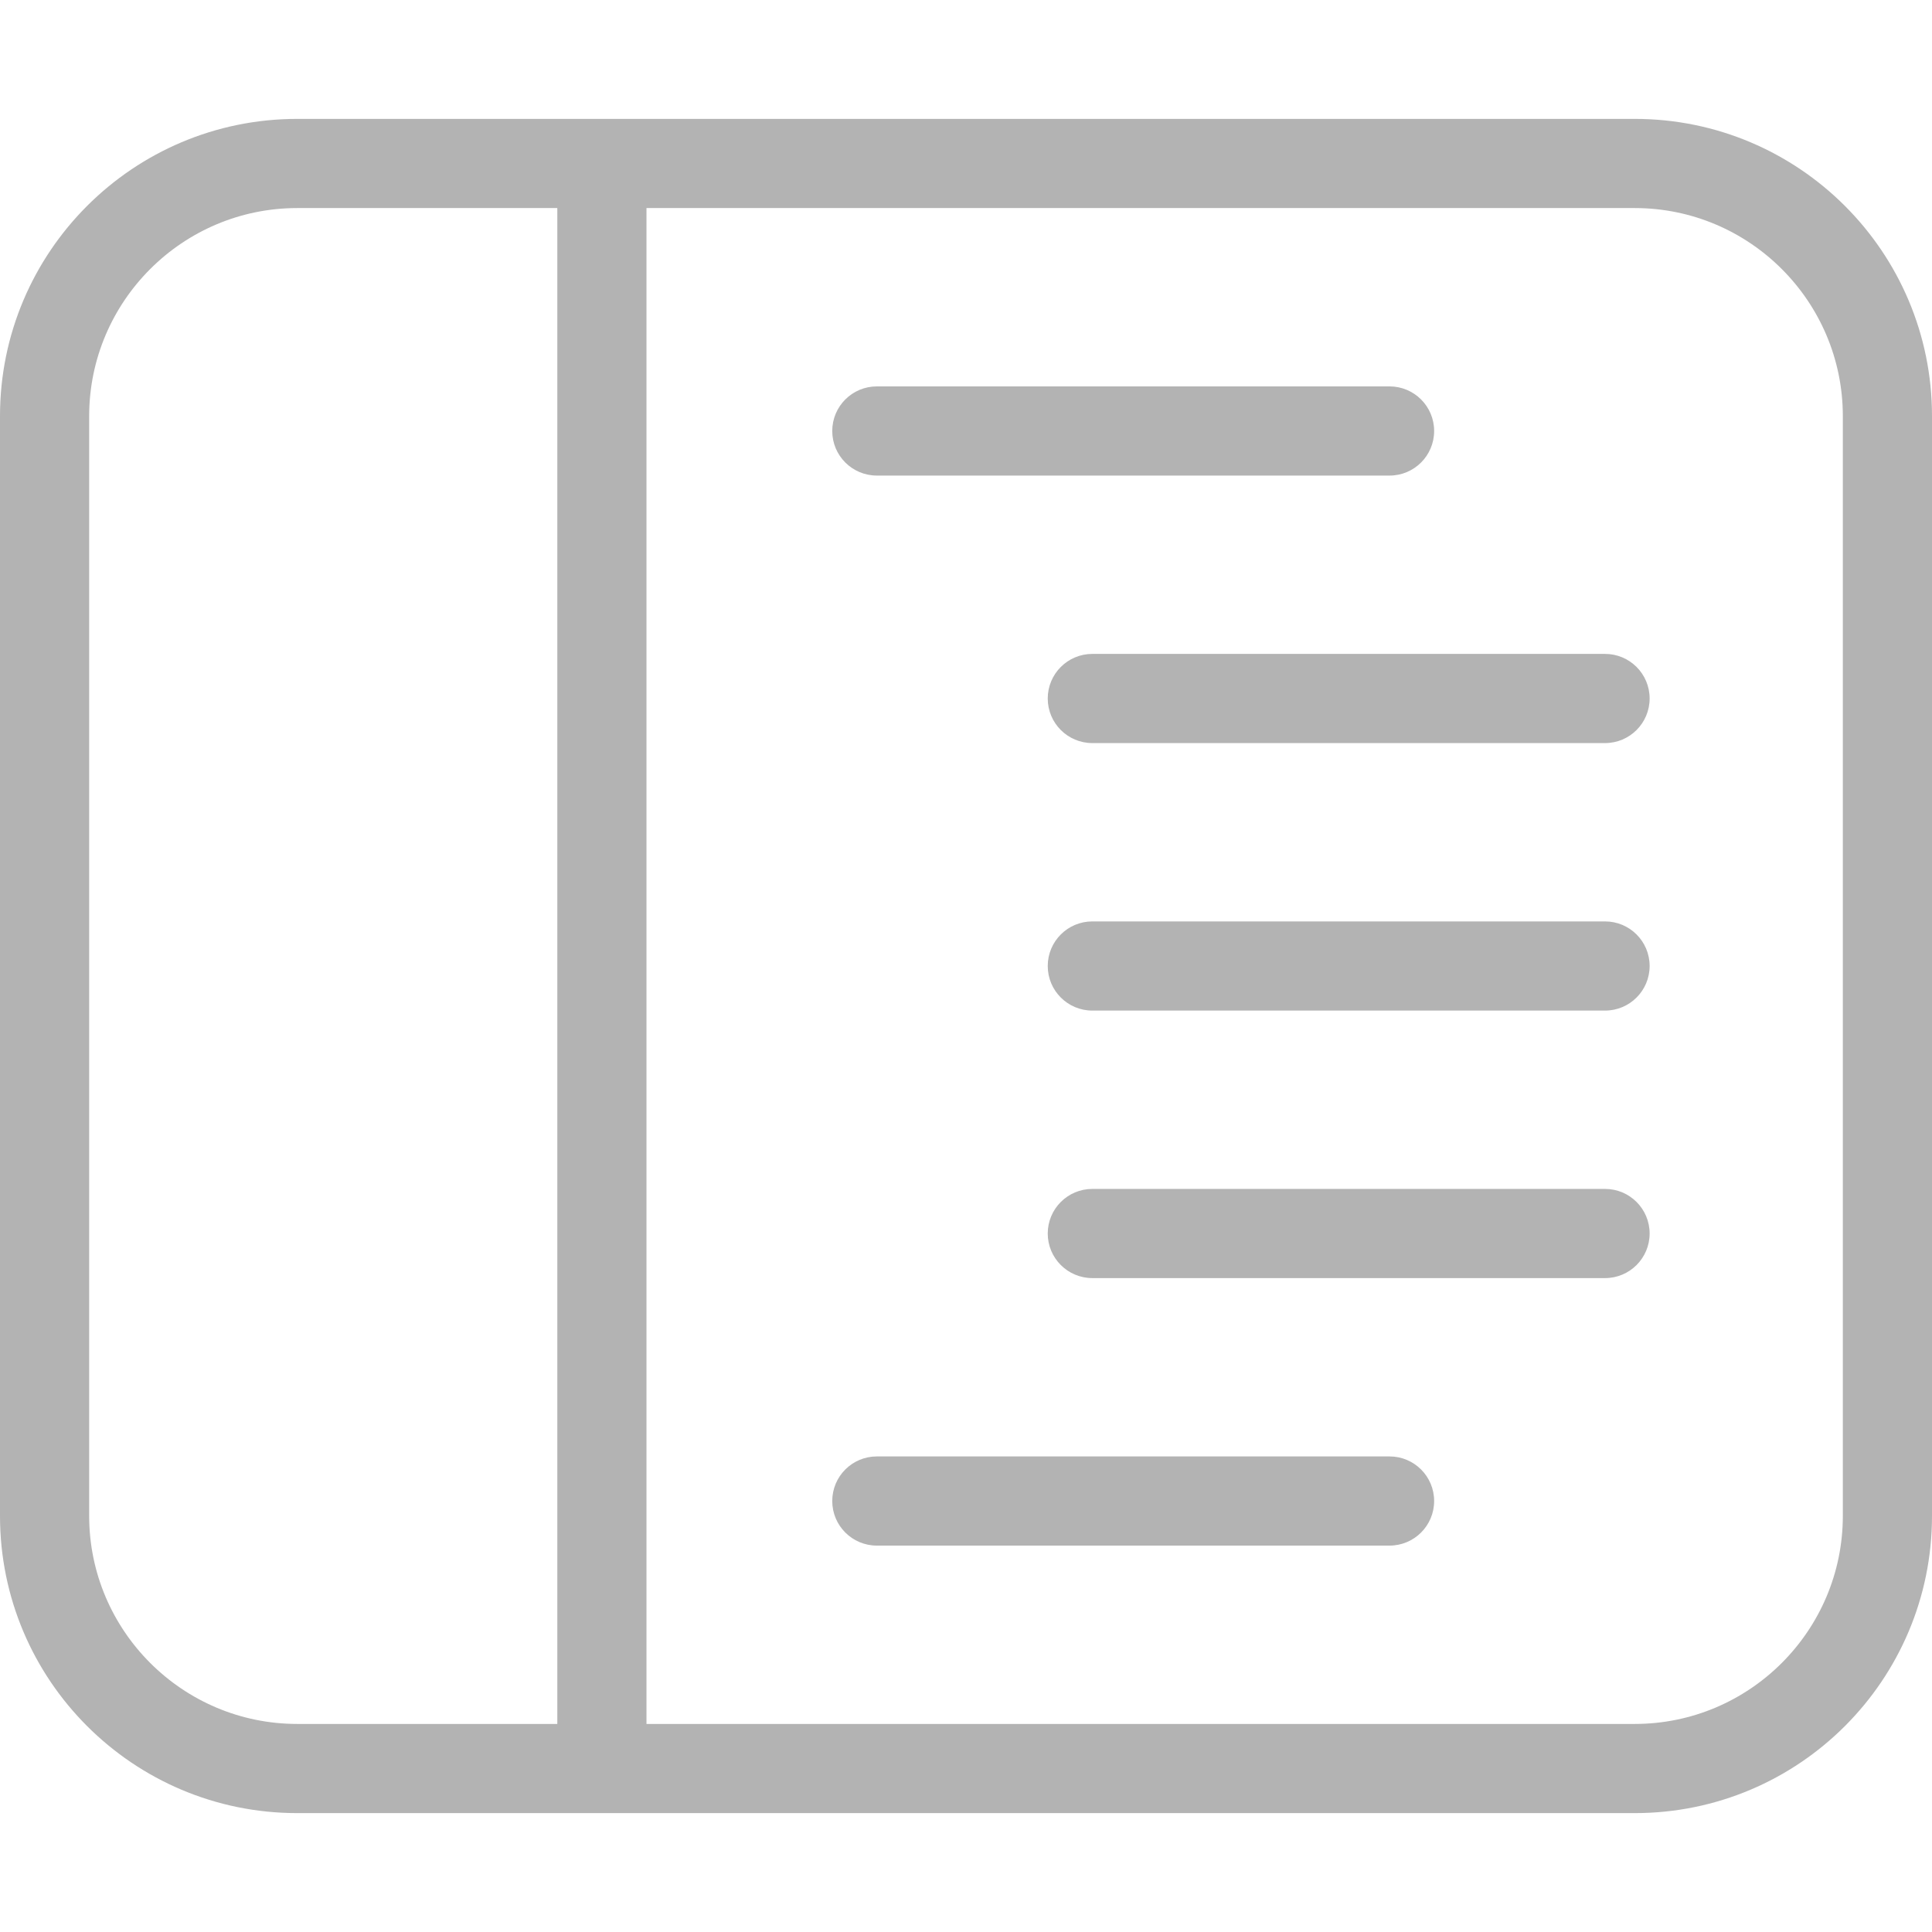
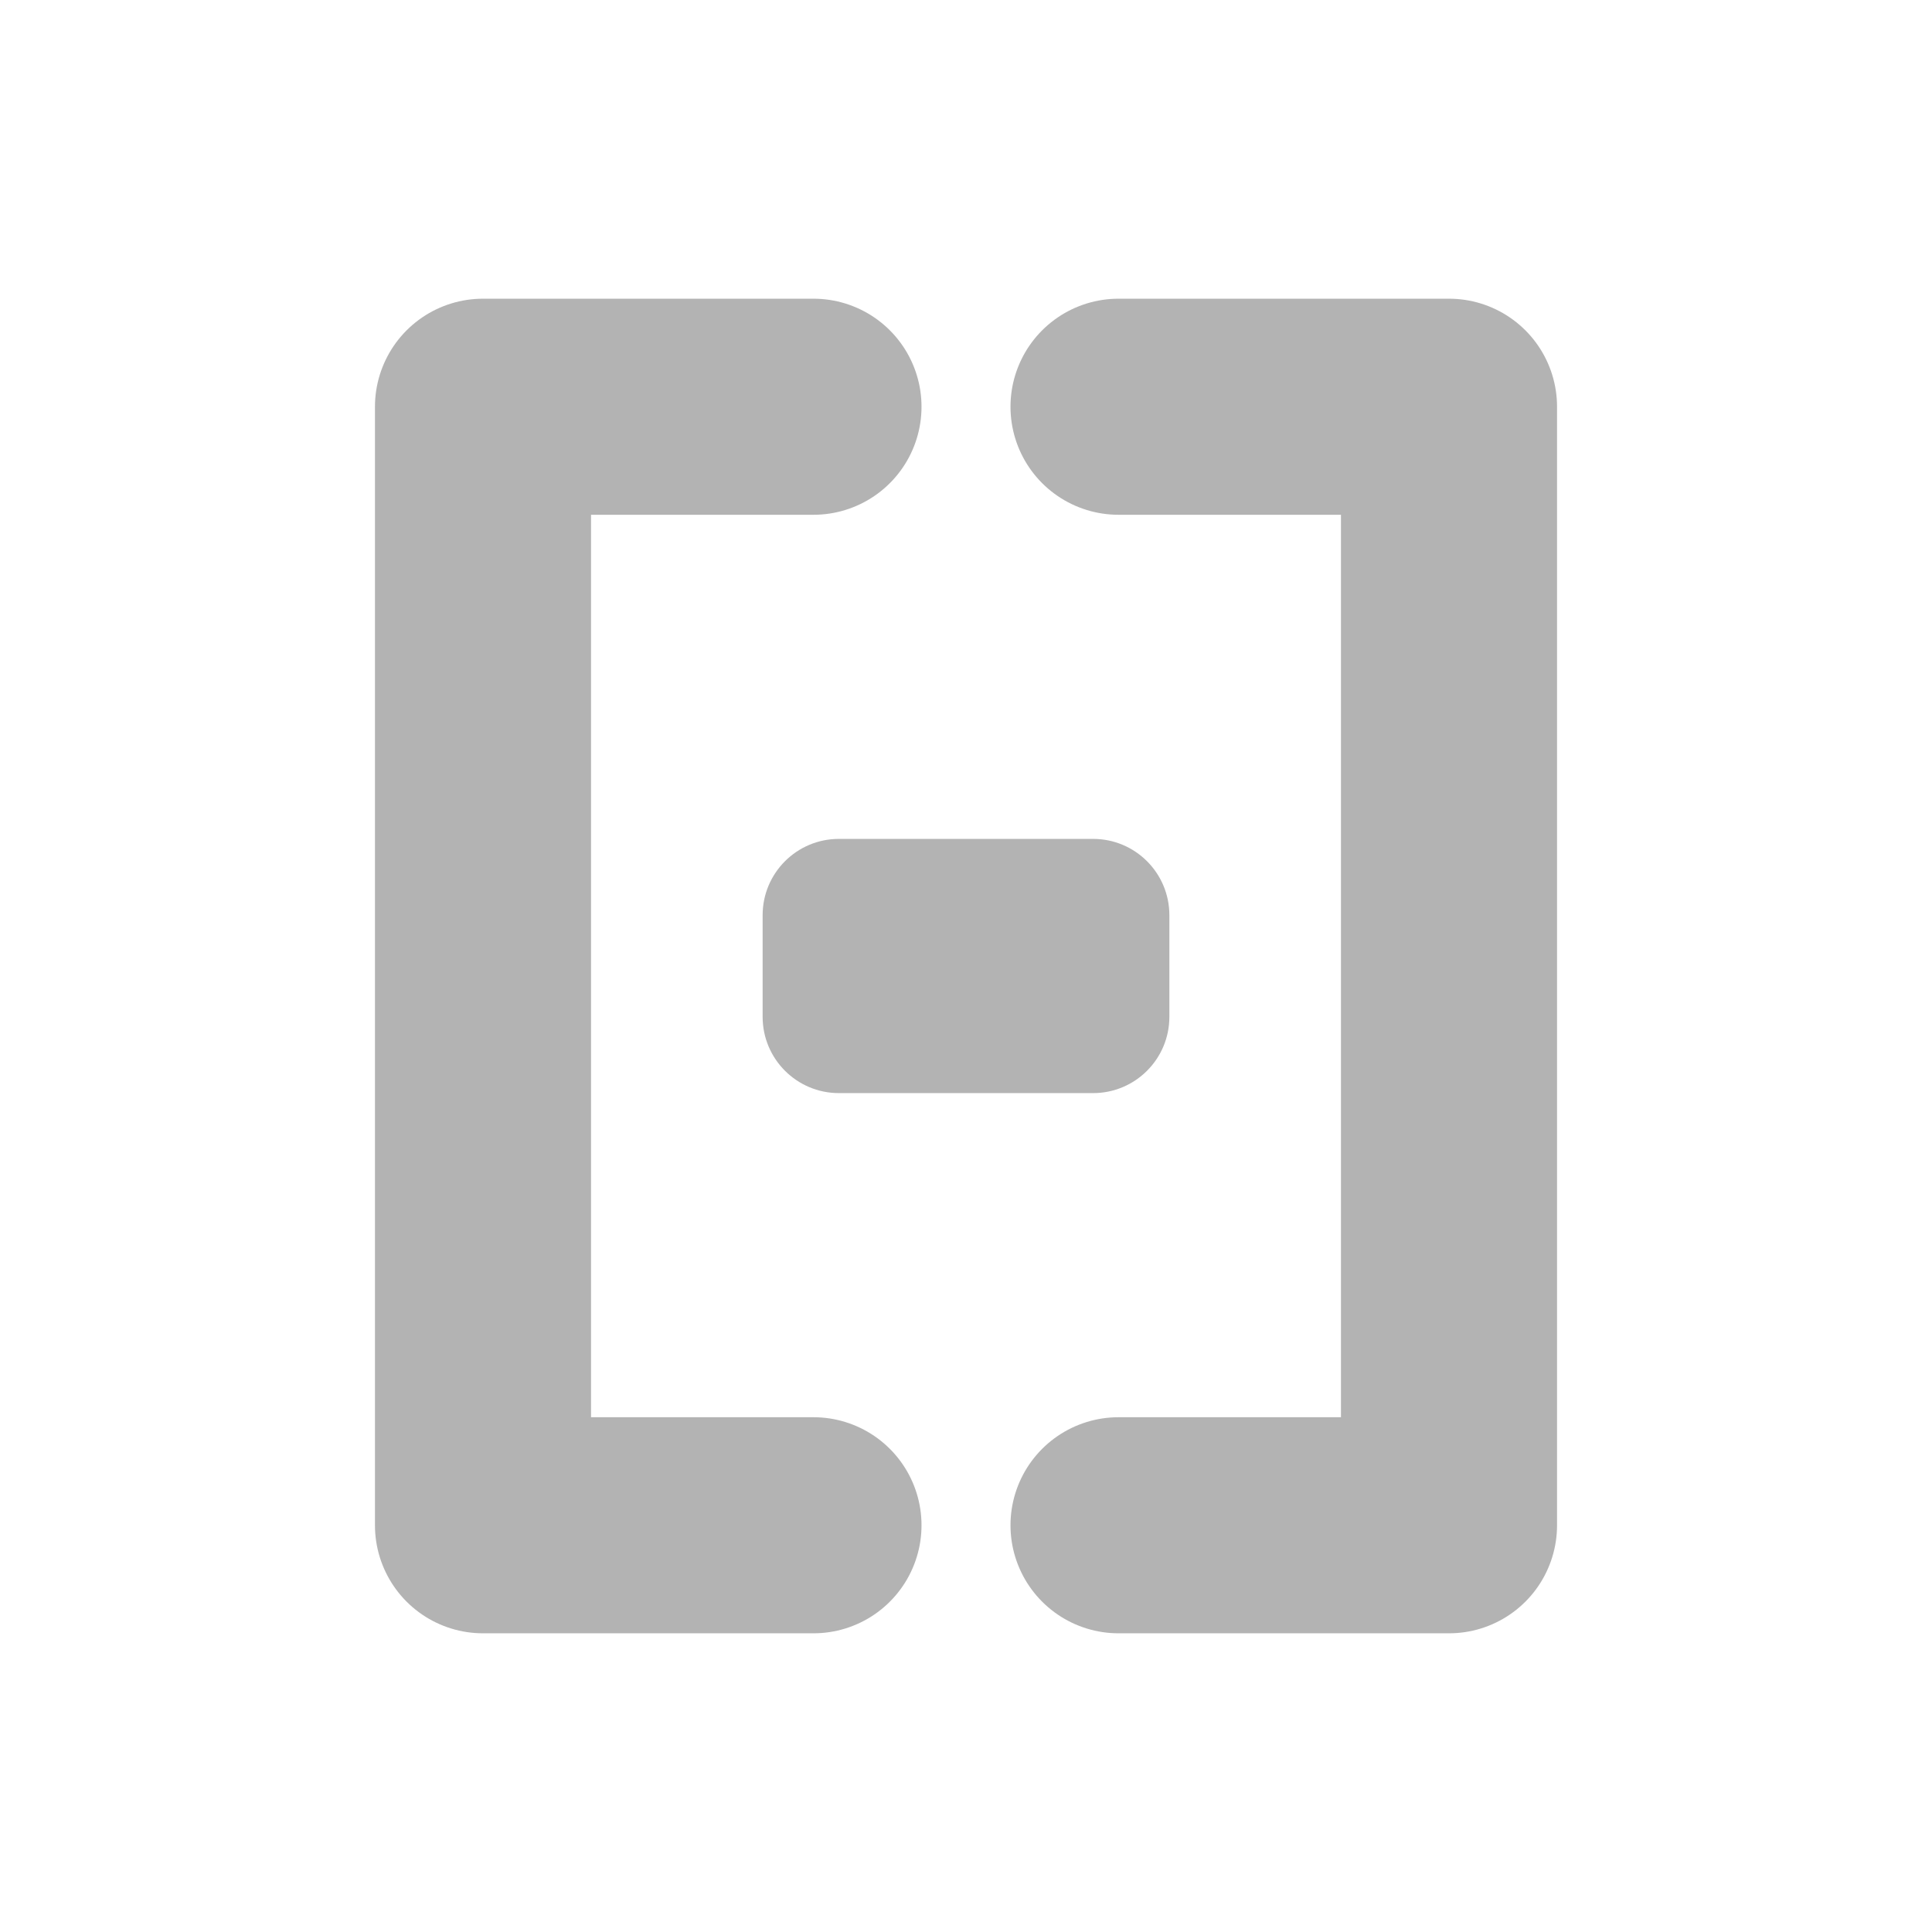
- <svg xmlns="http://www.w3.org/2000/svg" width="260" height="260" viewBox="0 0 260 260" opacity="0.3">
-   <path d="M220 16H40C17.909 16 0 33.909 0 56V204C0 226.091 17.909 244 40 244H220C242.091 244 260 226.091 260 204V56C260 33.909 242.091 16 220 16ZM12 204V56C12 40.561 24.561 28 40 28H75V232H40C24.561 232 12 219.439 12 204ZM248 204C248 219.439 235.439 232 220 232H87V28H220C235.439 28 248 40.561 248 56V204ZM112 58C112 54.686 114.686 52 118 52H187C190.314 52 193 54.686 193 58C193 61.314 190.314 64 187 64H118C114.686 64 112 61.314 112 58ZM193 202C193 205.314 190.314 208 187 208H118C114.686 208 112 205.314 112 202C112 198.686 114.686 196 118 196H187C190.314 196 193 198.686 193 202ZM222 94C222 97.314 219.314 100 216 100H147C143.686 100 141 97.314 141 94C141 90.686 143.686 88 147 88H216C219.314 88 222 90.686 222 94ZM222 130C222 133.314 219.314 136 216 136H147C143.686 136 141 133.314 141 130C141 126.686 143.686 124 147 124H216C219.314 124 222 126.686 222 130ZM222 166C222 169.314 219.314 172 216 172H147C143.686 172 141 169.314 141 166C141 162.686 143.686 160 147 160H216C219.314 160 222 162.686 222 166Z" />
+ <svg xmlns="http://www.w3.org/2000/svg" width="260" height="260" viewBox="12 12 76 76" opacity="0.3">
+   <g fill="none" stroke="#000000" stroke-width="8.5" stroke-linecap="round" stroke-linejoin="round">
+     <path d="M44 28 L31 28 L31 72 L44 72" />
+     <path d="M56 28 L69 28 L69 72 L56 72" />
+   </g>
+   <rect x="42" y="45" width="16" height="10" rx="3" fill="#000000" />
</svg>
